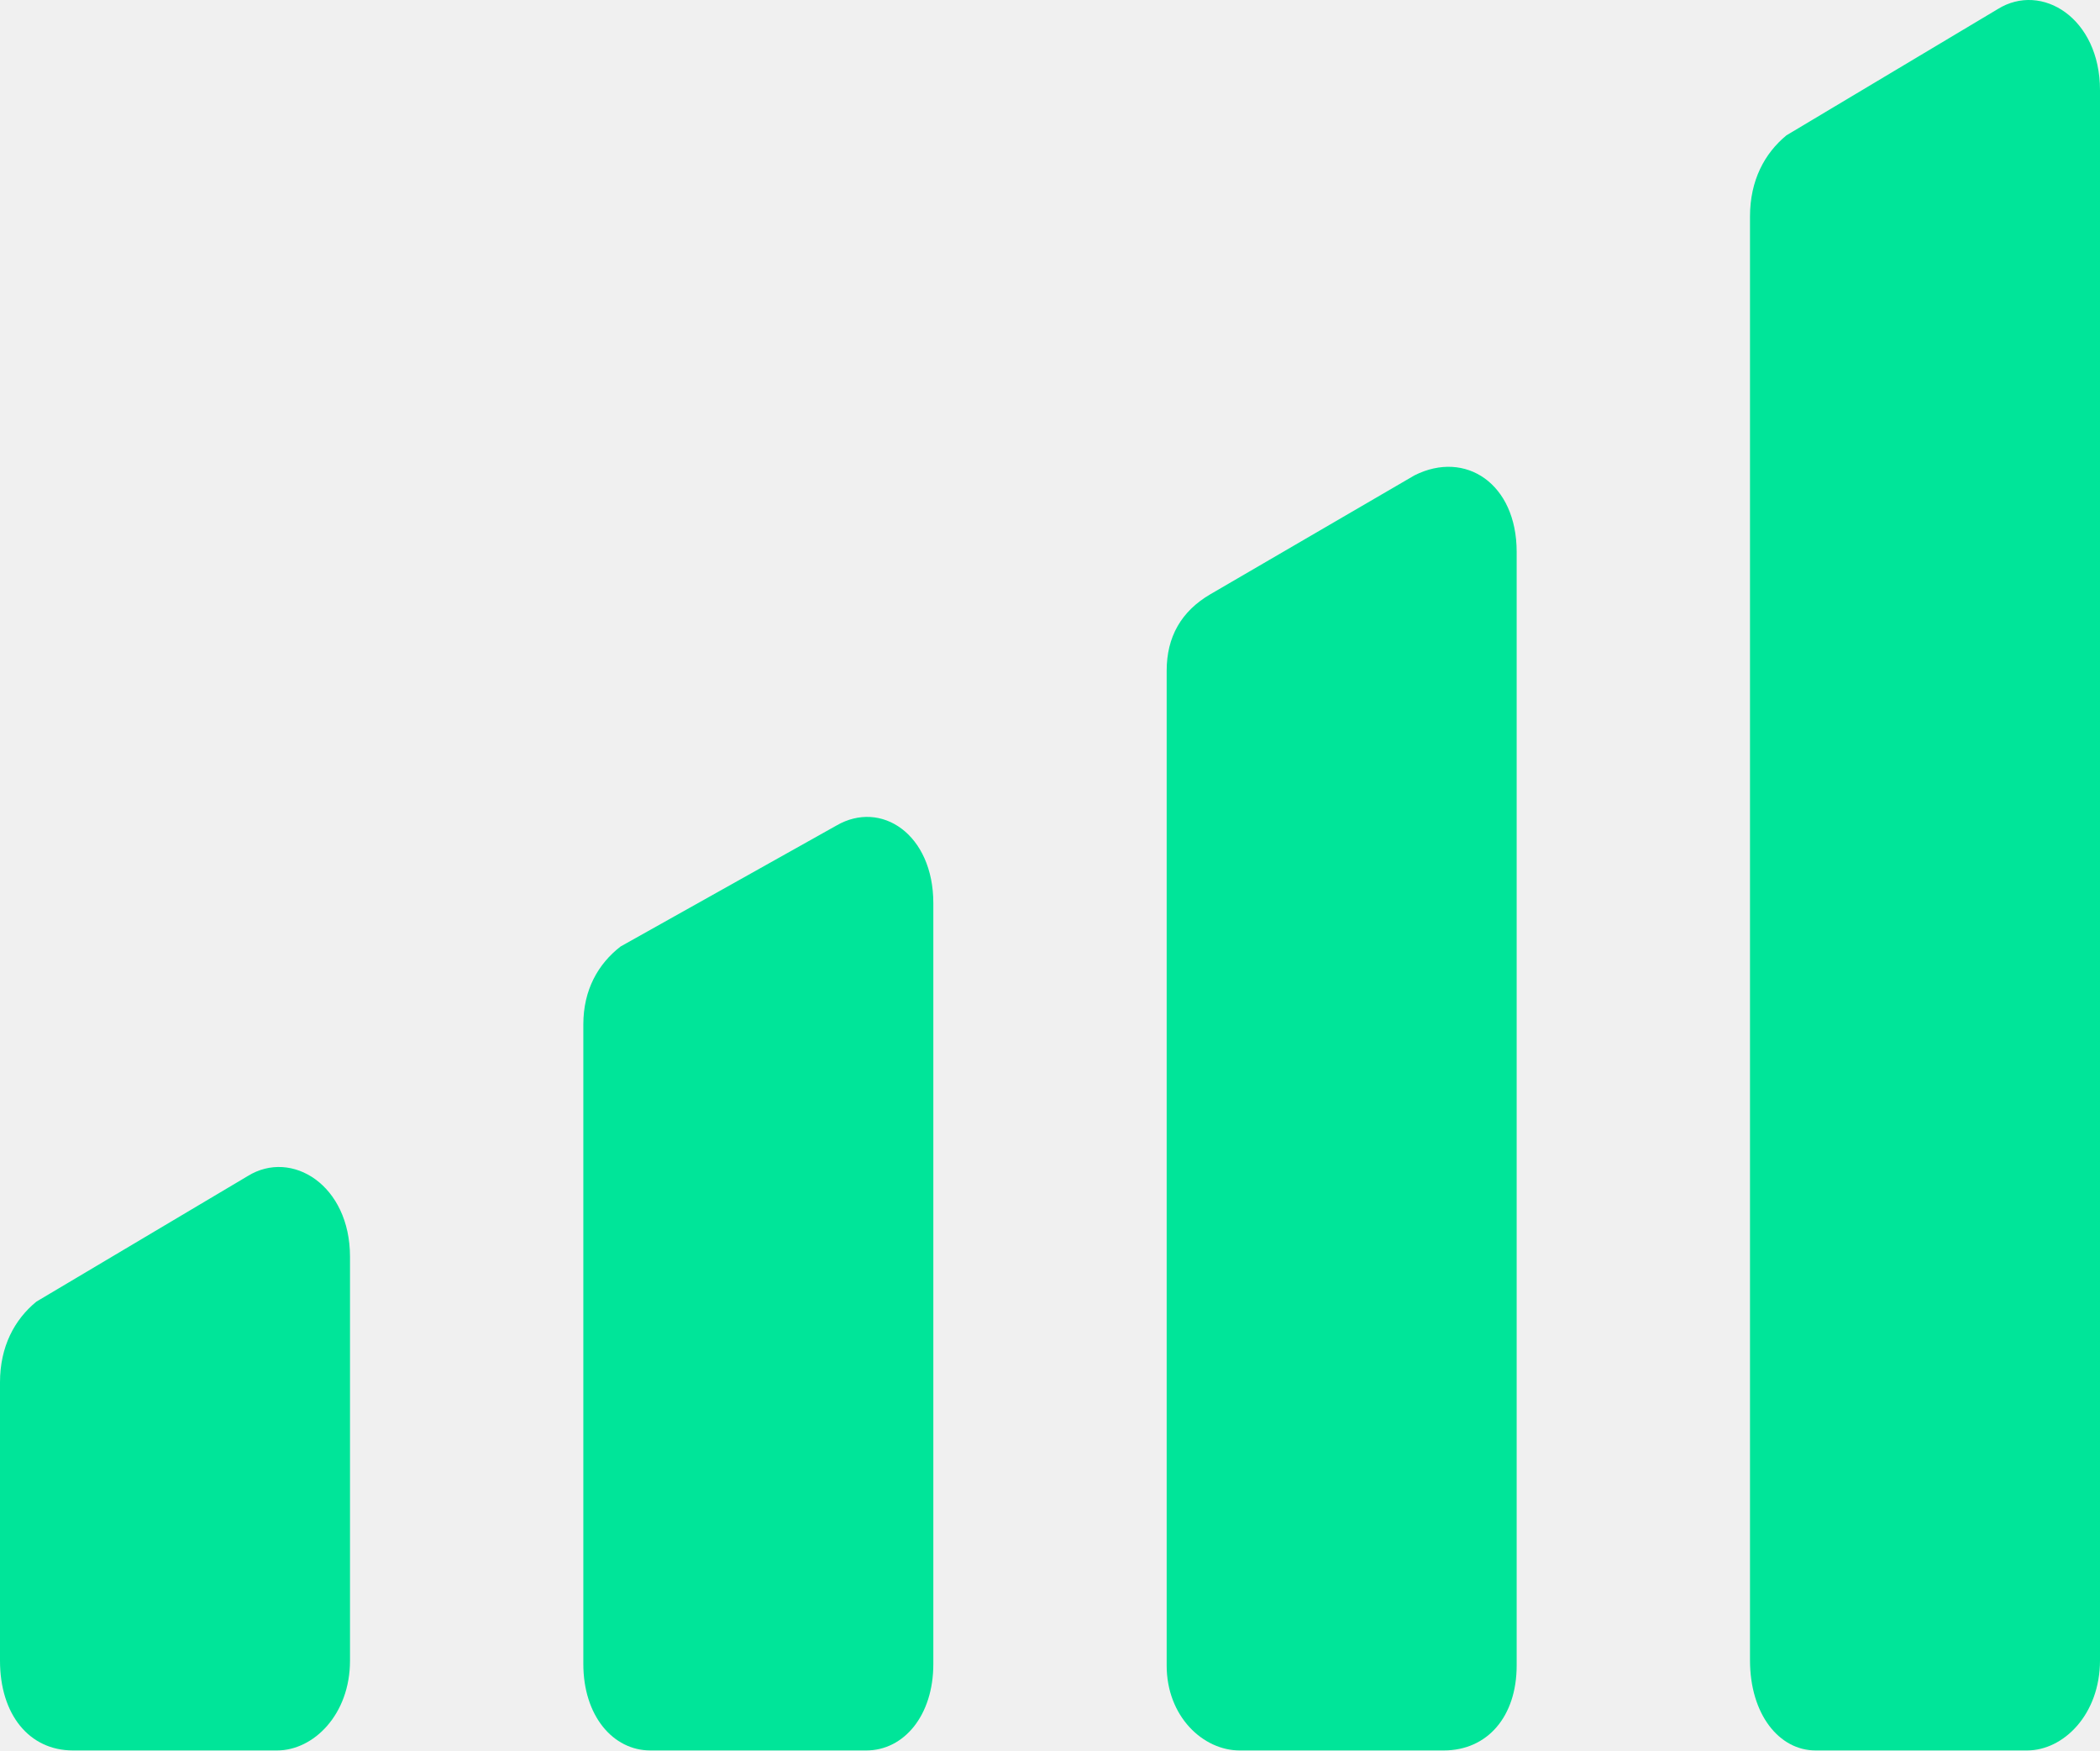
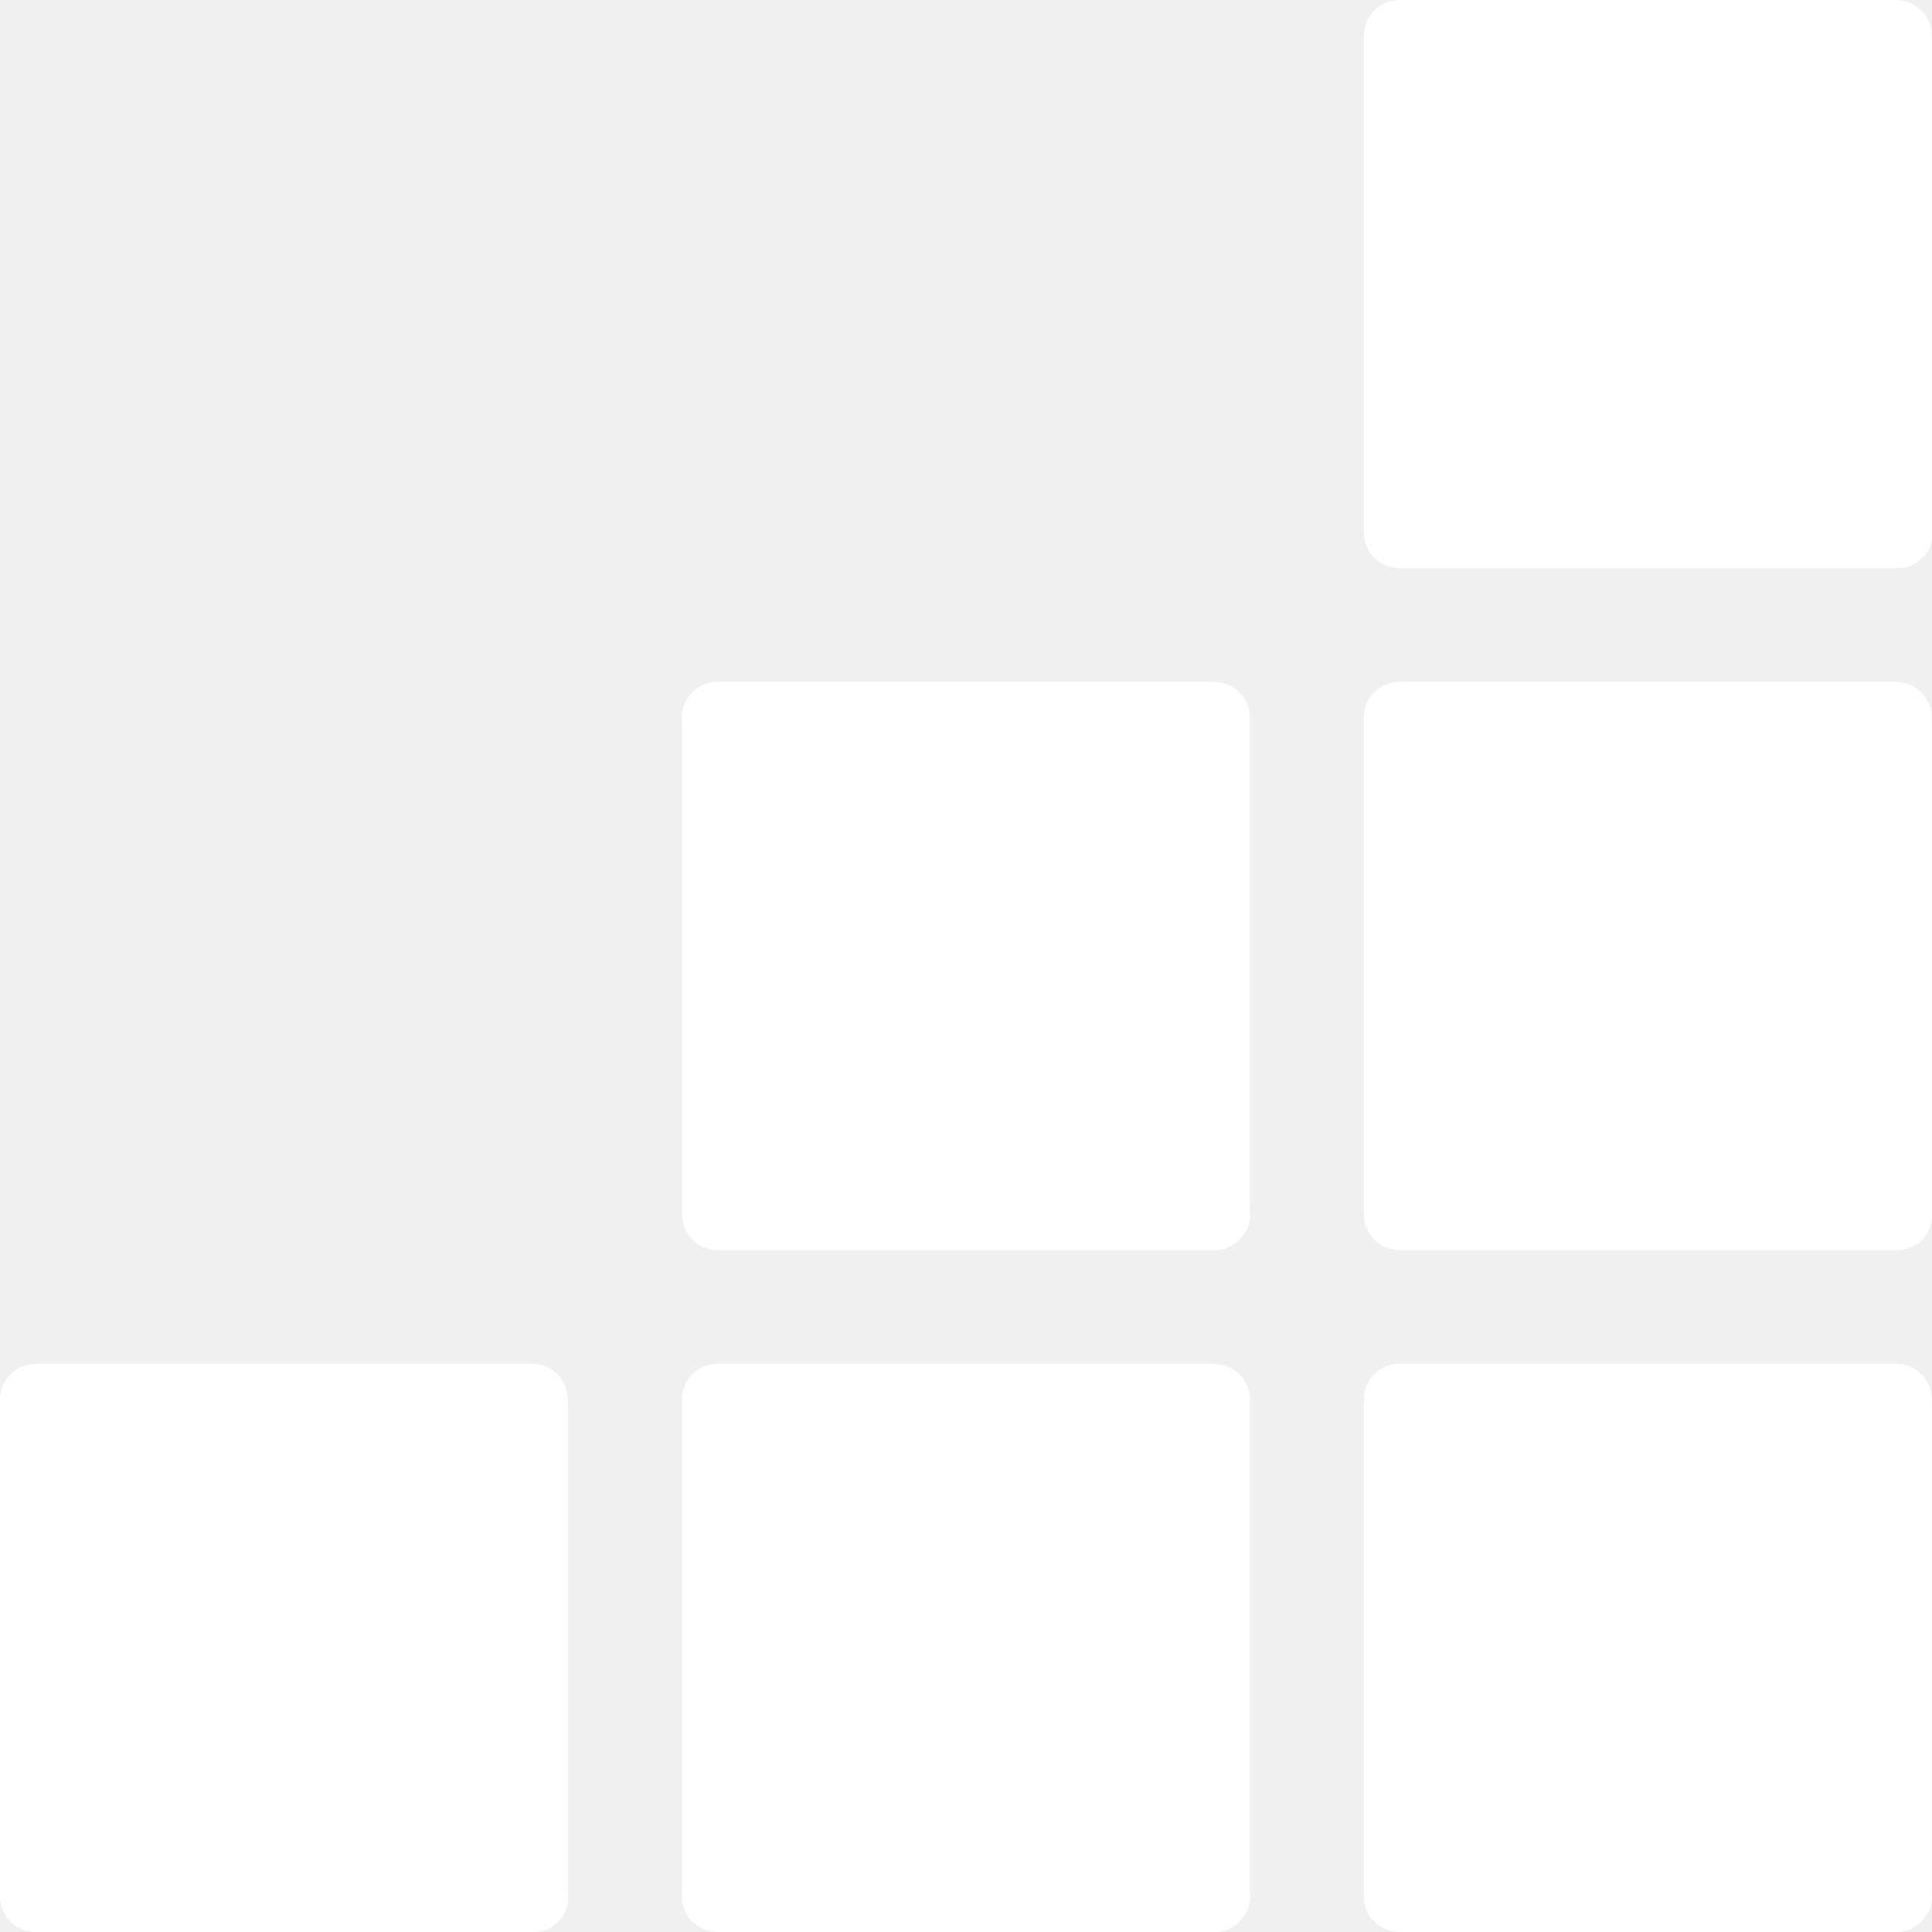
- <svg xmlns="http://www.w3.org/2000/svg" width="18px" height="15px" viewBox="0 0 18 15" version="1.1">
+ <svg xmlns="http://www.w3.org/2000/svg" width="17px" height="17px" viewBox="0 0 17 17" version="1.1">
  <g id="Desktop-UI" stroke="none" stroke-width="1" fill="none" fill-rule="evenodd">
-     <g id="Landing-Page-V2" transform="translate(-143, -636)" fill="#00E599">
-       <g id="noun_signal_2737081" transform="translate(143, 636)">
-         <path d="M3,10.769 L3,14.231 C3,14.692 2.688,15 2.375,15 L0.625,15 C0.25,15 0,14.692 0,14.231 L0,11.846 C0,11.538 0.125,11.307 0.312,11.154 L2.125,10.077 C2.5,9.846 3,10.154 3,10.769 Z" id="Path" />
-         <path d="M8,7.74 L8,14.259 C8,14.704 7.745,15 7.426,15 L5.574,15 C5.255,15 5,14.704 5,14.259 L5,8.778 C5,8.481 5.128,8.259 5.319,8.111 L7.17,7.074 C7.553,6.852 8,7.148 8,7.74 Z" id="Path" />
-         <path d="M13,4.728 L13,14.272 C13,14.709 12.75,15 12.375,15 L10.625,15 C10.312,15 10,14.709 10,14.272 L10,5.748 C10,5.457 10.125,5.238 10.375,5.092 L12.125,4.073 C12.562,3.854 13,4.145 13,4.728 Z" id="Path" />
-         <path d="M18,0.773 L18,14.227 C18,14.691 17.688,15 17.375,15 L15.562,15 C15.25,15 15,14.691 15,14.227 L15,1.855 C15,1.546 15.125,1.314 15.312,1.16 L17.125,0.077 C17.5,-0.155 18,0.154 18,0.773 Z" id="Path" />
+     <g id="Landing-Page" transform="translate(-143, -634)" fill="#FFFFFF" fill-rule="nonzero">
+       <g id="Group-3-Copy" transform="translate(143, 634)">
+         <path d="M4.698,17 L0.322,17 C0.138,17 0,16.862 0,16.679 L0,12.321 C0,12.138 0.138,12 0.322,12 L4.675,12 C4.859,12 4.997,12.138 4.997,12.321 L4.997,16.656 C5.021,16.839 4.882,17 4.698,17 Z" id="Path" />
+         <path d="M10.698,17 L6.322,17 C6.138,17 6,16.862 6,16.679 L6,12.321 C6,12.138 6.138,12 6.322,12 L10.675,12 C10.86,12 10.998,12.138 10.998,12.321 L10.998,16.656 C11.021,16.839 10.86,17 10.698,17 Z" id="Path" />
+         <path d="M16.698,17 L12.322,17 C12.138,17 12,16.862 12,16.679 L12,12.321 C12,12.138 12.138,12 12.322,12 L16.675,12 C16.86,12 16.998,12.138 16.998,12.321 L16.998,16.656 C17.021,16.839 16.86,17 16.698,17 Z" id="Path" />
+         <path d="M10.698,11 L6.322,11 C6.138,11 6,10.862 6,10.679 L6,6.321 C6,6.138 6.138,6 6.322,6 L10.675,6 C10.86,6 10.998,6.138 10.998,6.321 L10.998,10.656 C11.021,10.839 10.86,11 10.698,11 Z" id="Path" />
+         <path d="M16.698,11 L12.322,11 C12.138,11 12,10.862 12,10.679 L12,6.321 C12,6.138 12.138,6 12.322,6 L16.675,6 C16.86,6 16.998,6.138 16.998,6.321 L16.998,10.656 C17.021,10.862 16.86,11 16.698,11 Z" id="Path" />
+         <path d="M16.698,5 L12.322,5 C12.138,5 12,4.862 12,4.677 L12,0.323 C12,0.138 12.138,0 12.322,0 L16.675,0 C16.86,0 16.998,0.138 16.998,0.323 L16.998,4.677 C17.021,4.862 16.86,5 16.698,5 Z" id="Path" />
      </g>
    </g>
  </g>
</svg>
